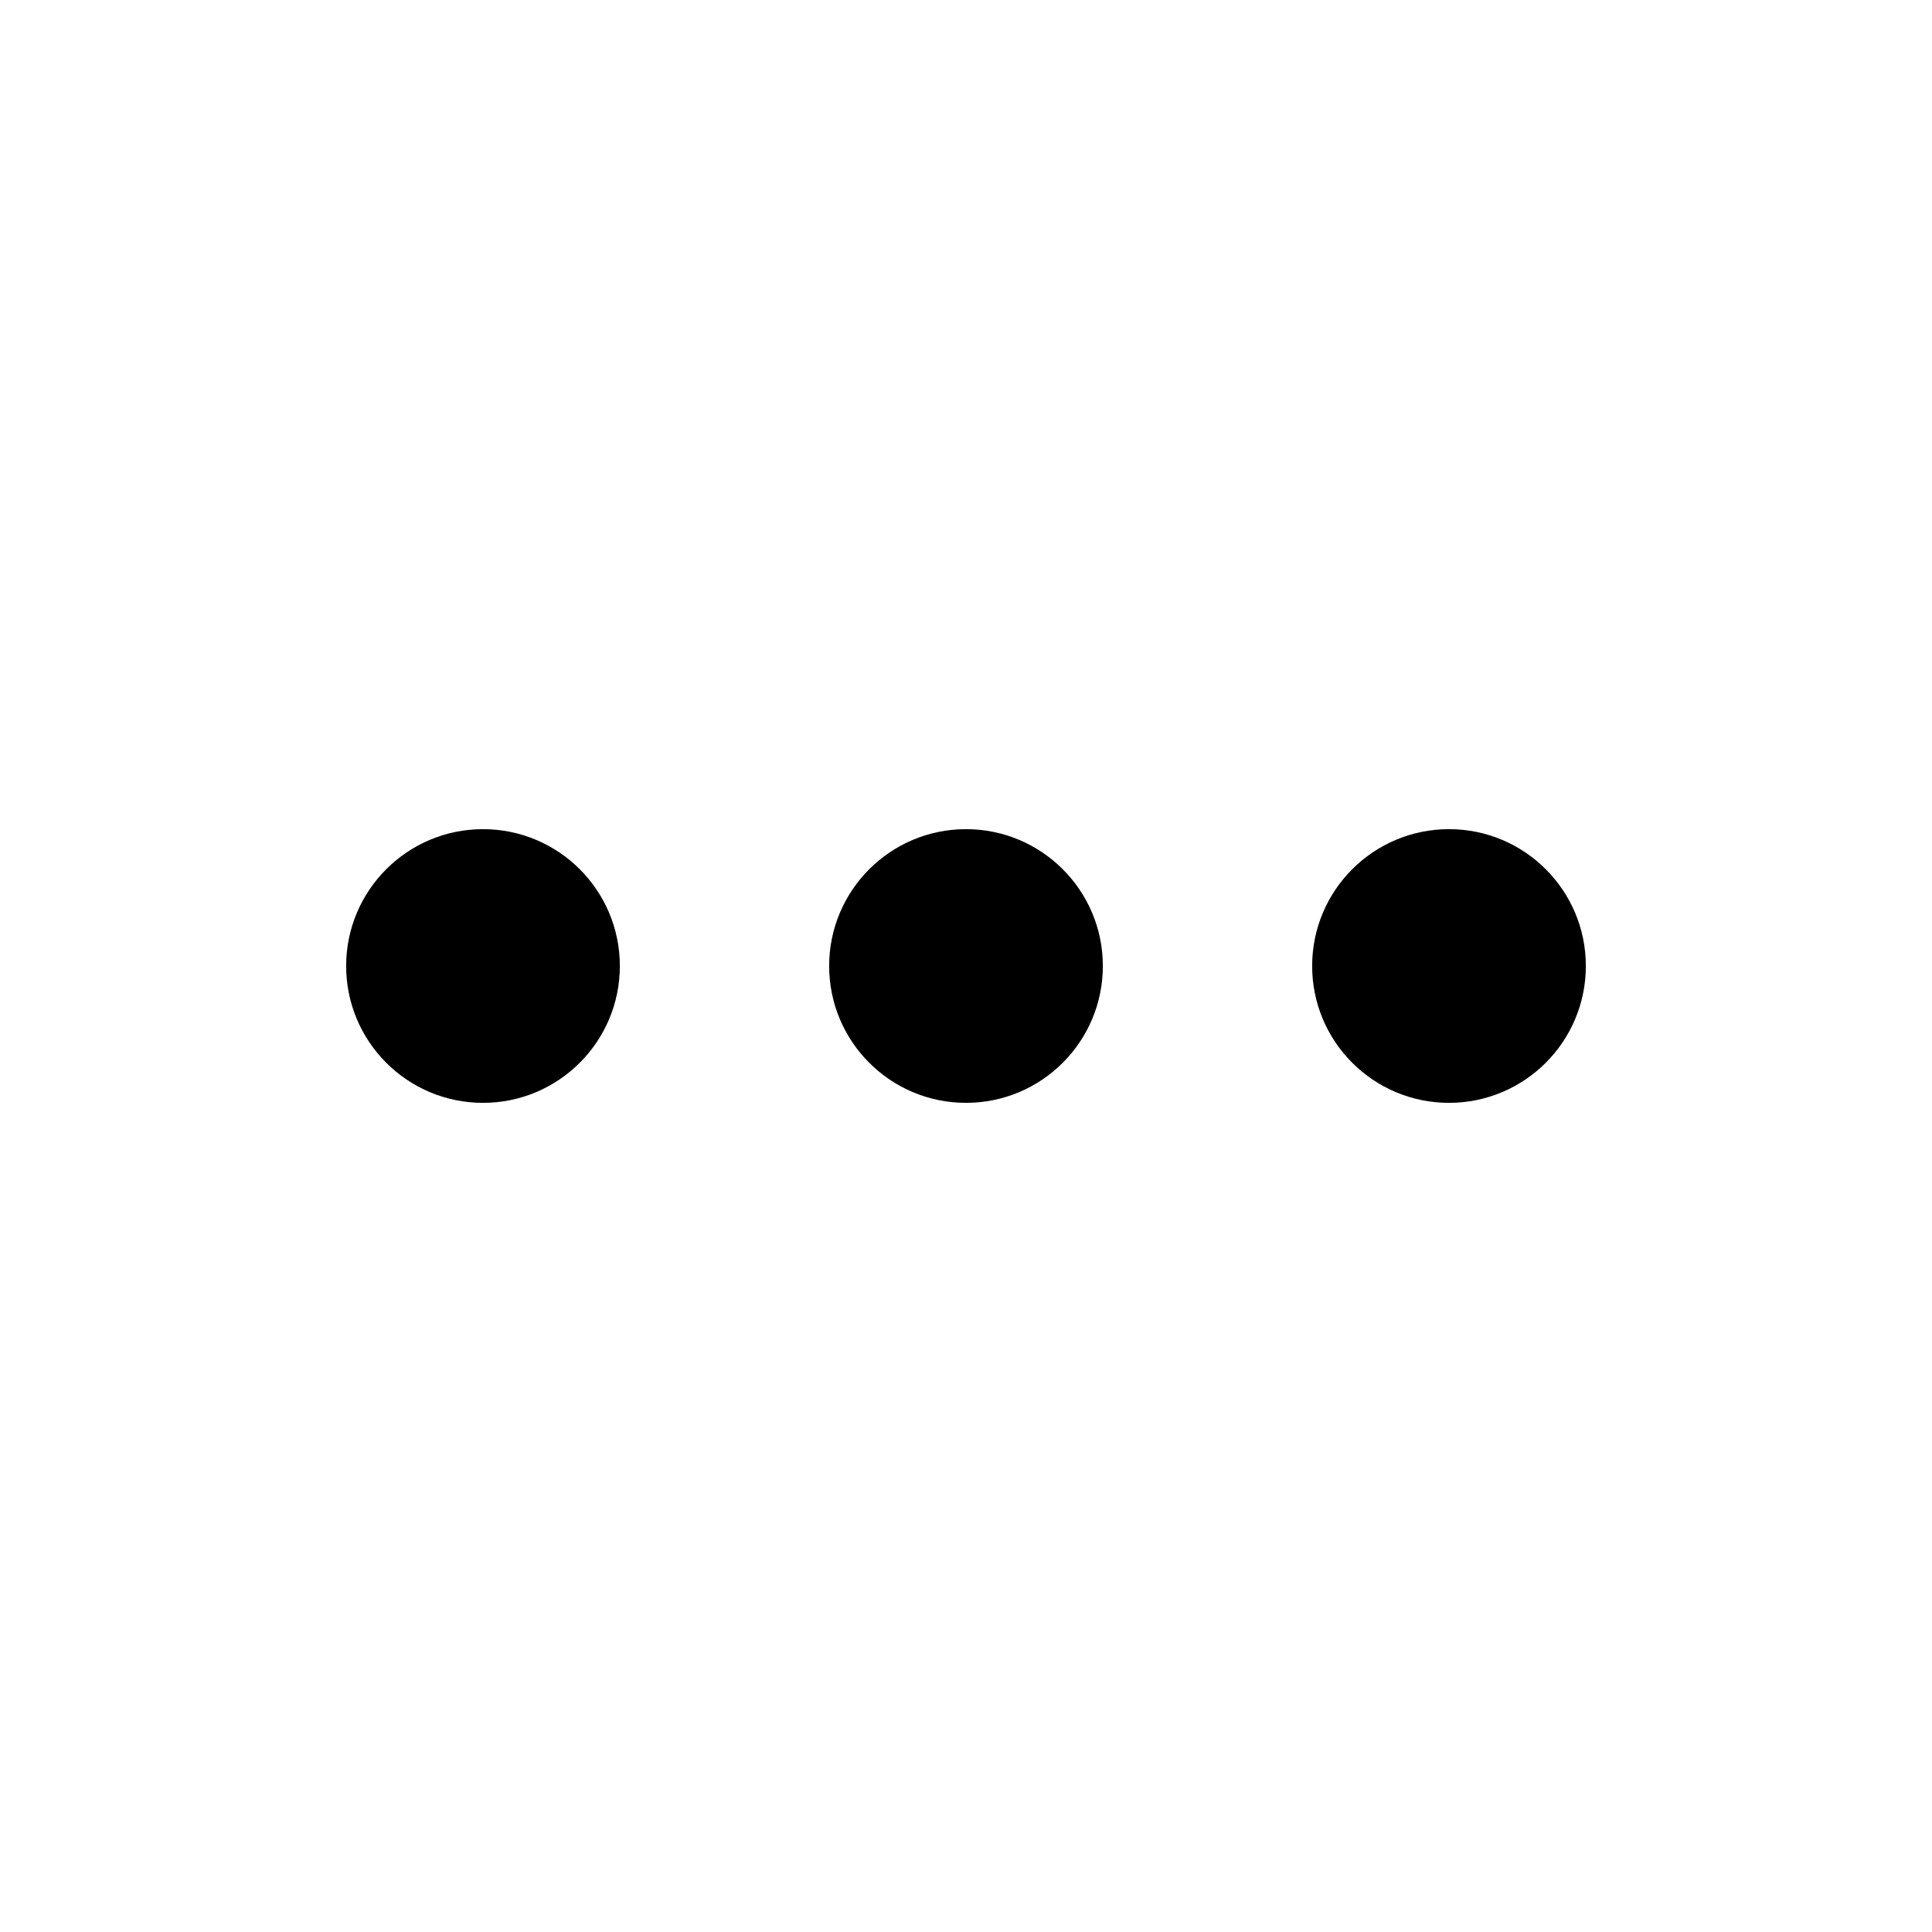
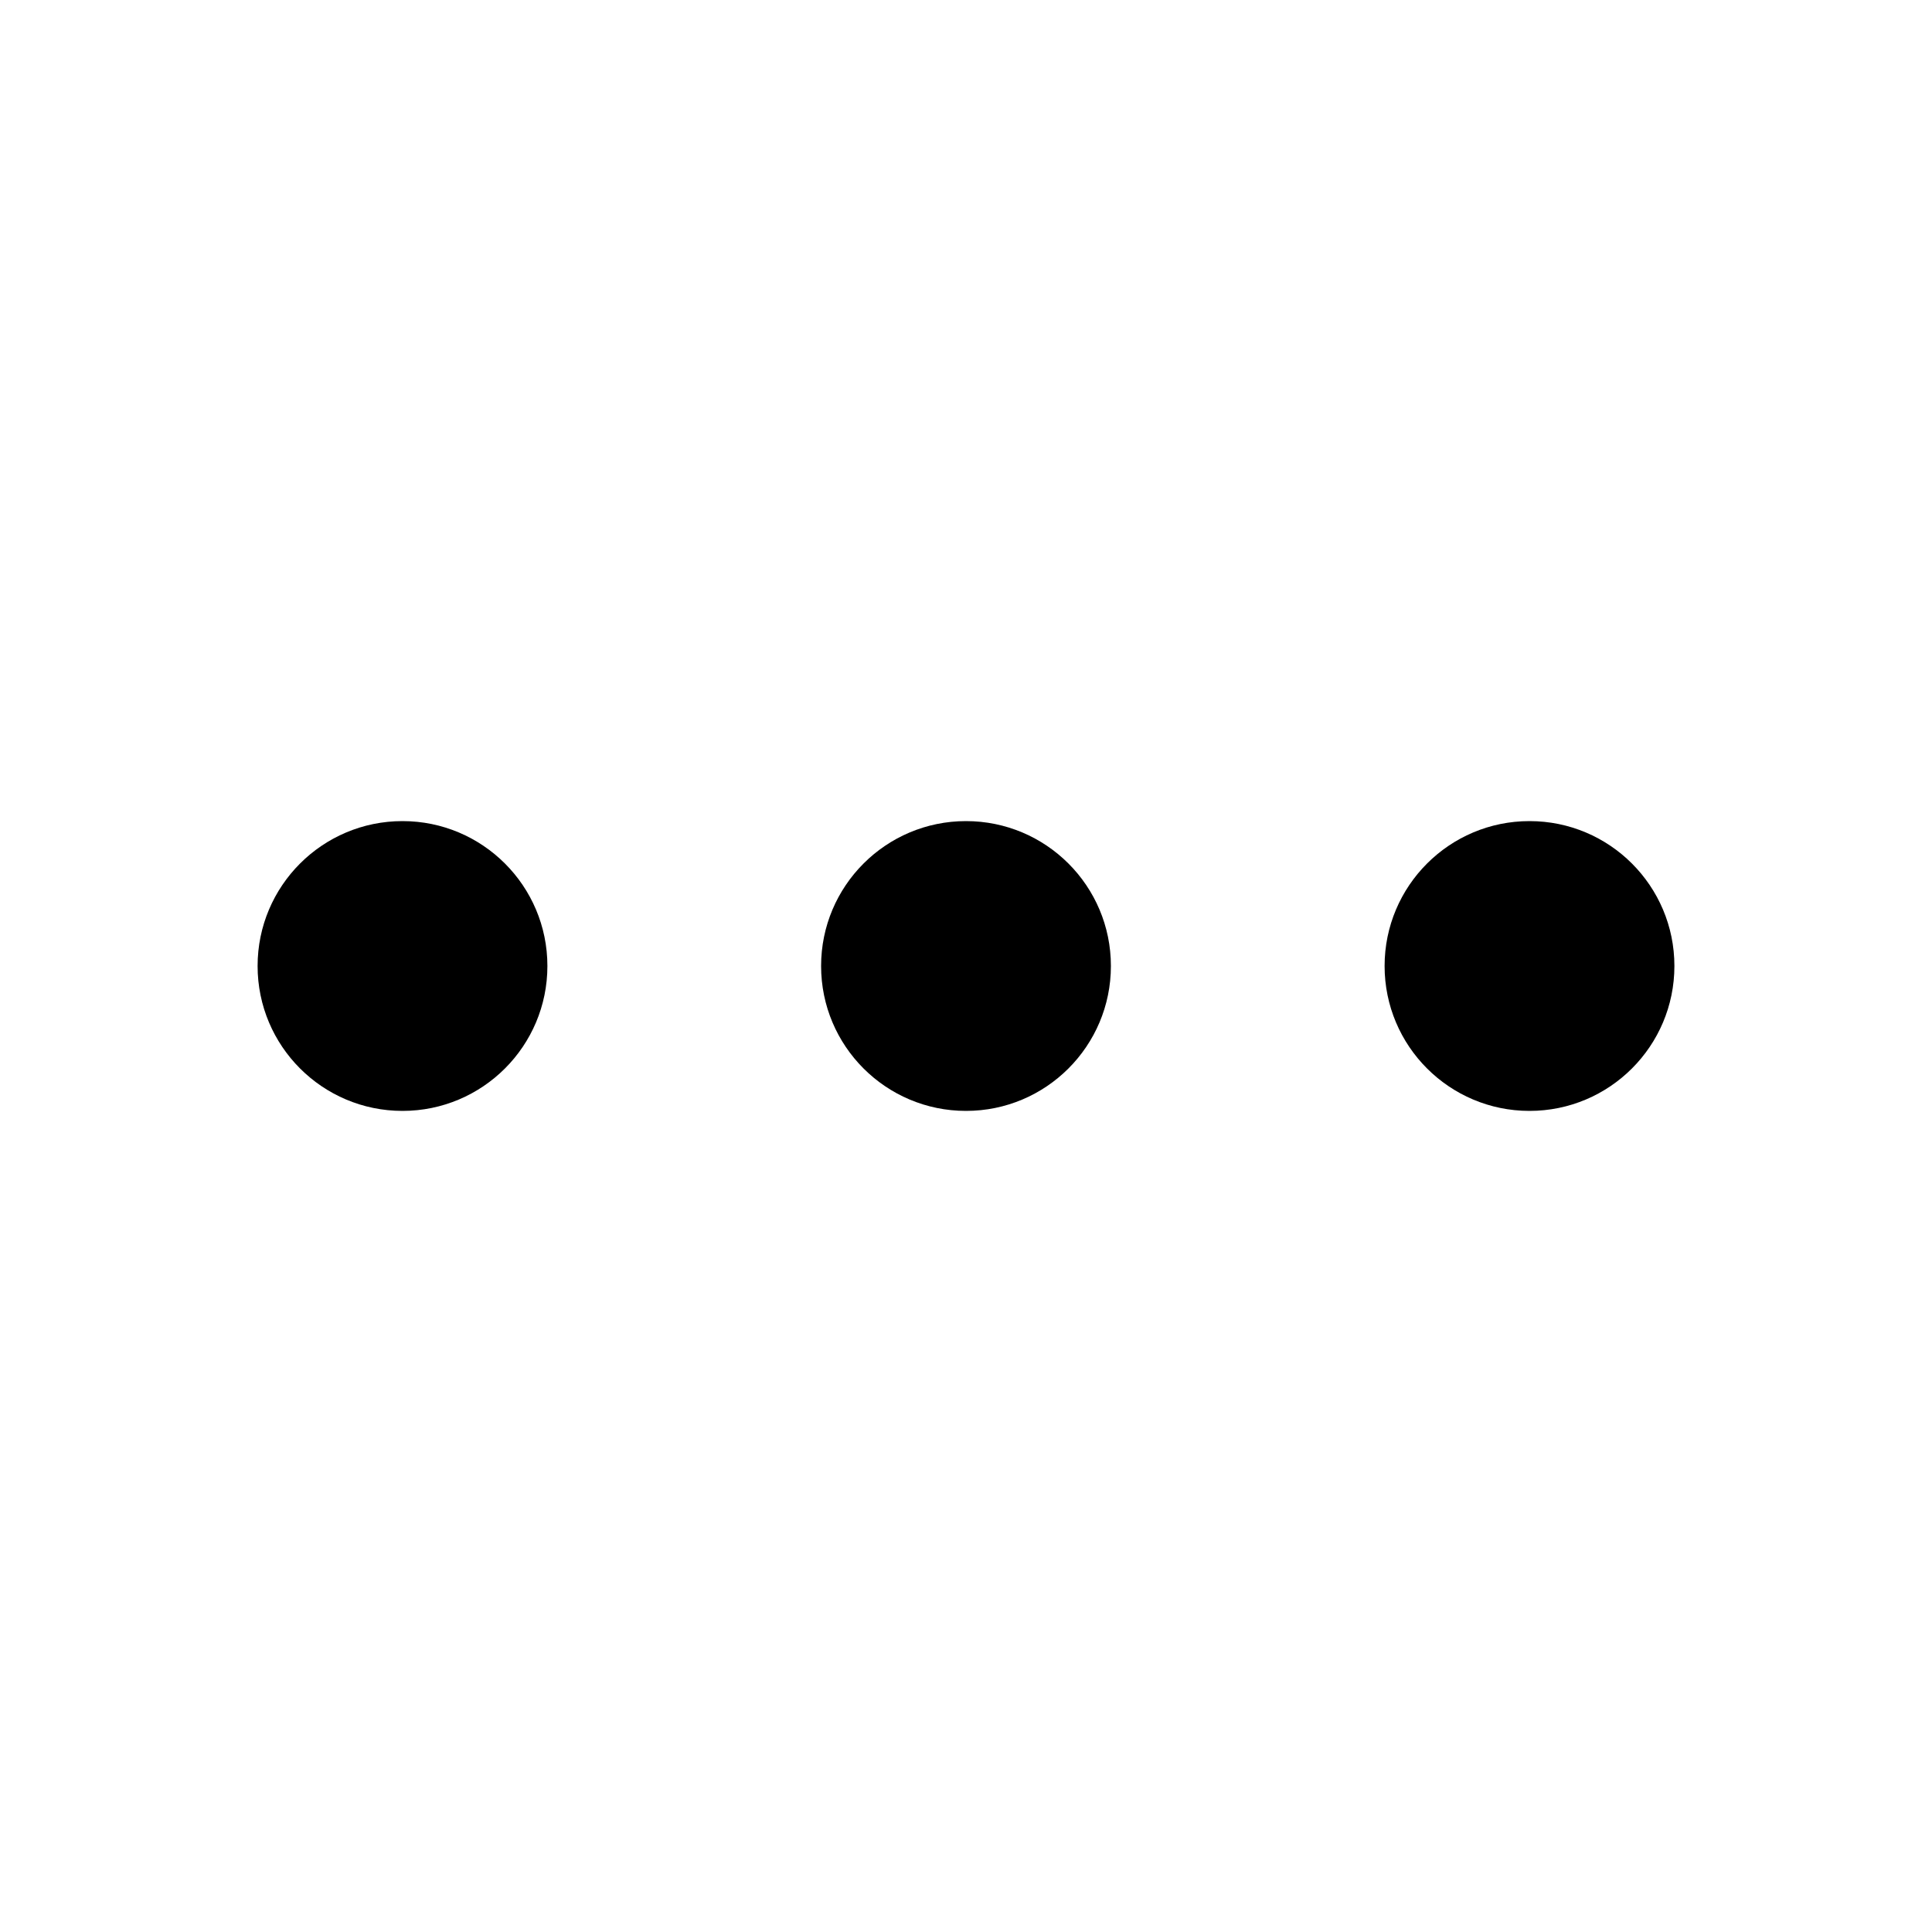
- <svg xmlns="http://www.w3.org/2000/svg" viewBox="0 0 24 24">
-   <circle cx="6" cy="12" r="1.7" fill="currentColor" />
-   <circle cx="12" cy="12" r="1.7" fill="currentColor" />
-   <circle cx="18" cy="12" r="1.7" fill="currentColor" />
+ <svg viewBox="0 0 24 24" fill="none" stroke="currentColor" stroke-width="1.7" stroke-linecap="round" stroke-linejoin="round">
+   <circle cx="5" cy="12" r="1.8" fill="currentColor" stroke="none" />
+   <circle cx="12" cy="12" r="1.8" fill="currentColor" stroke="none" />
+   <circle cx="19" cy="12" r="1.8" fill="currentColor" stroke="none" />
</svg>
